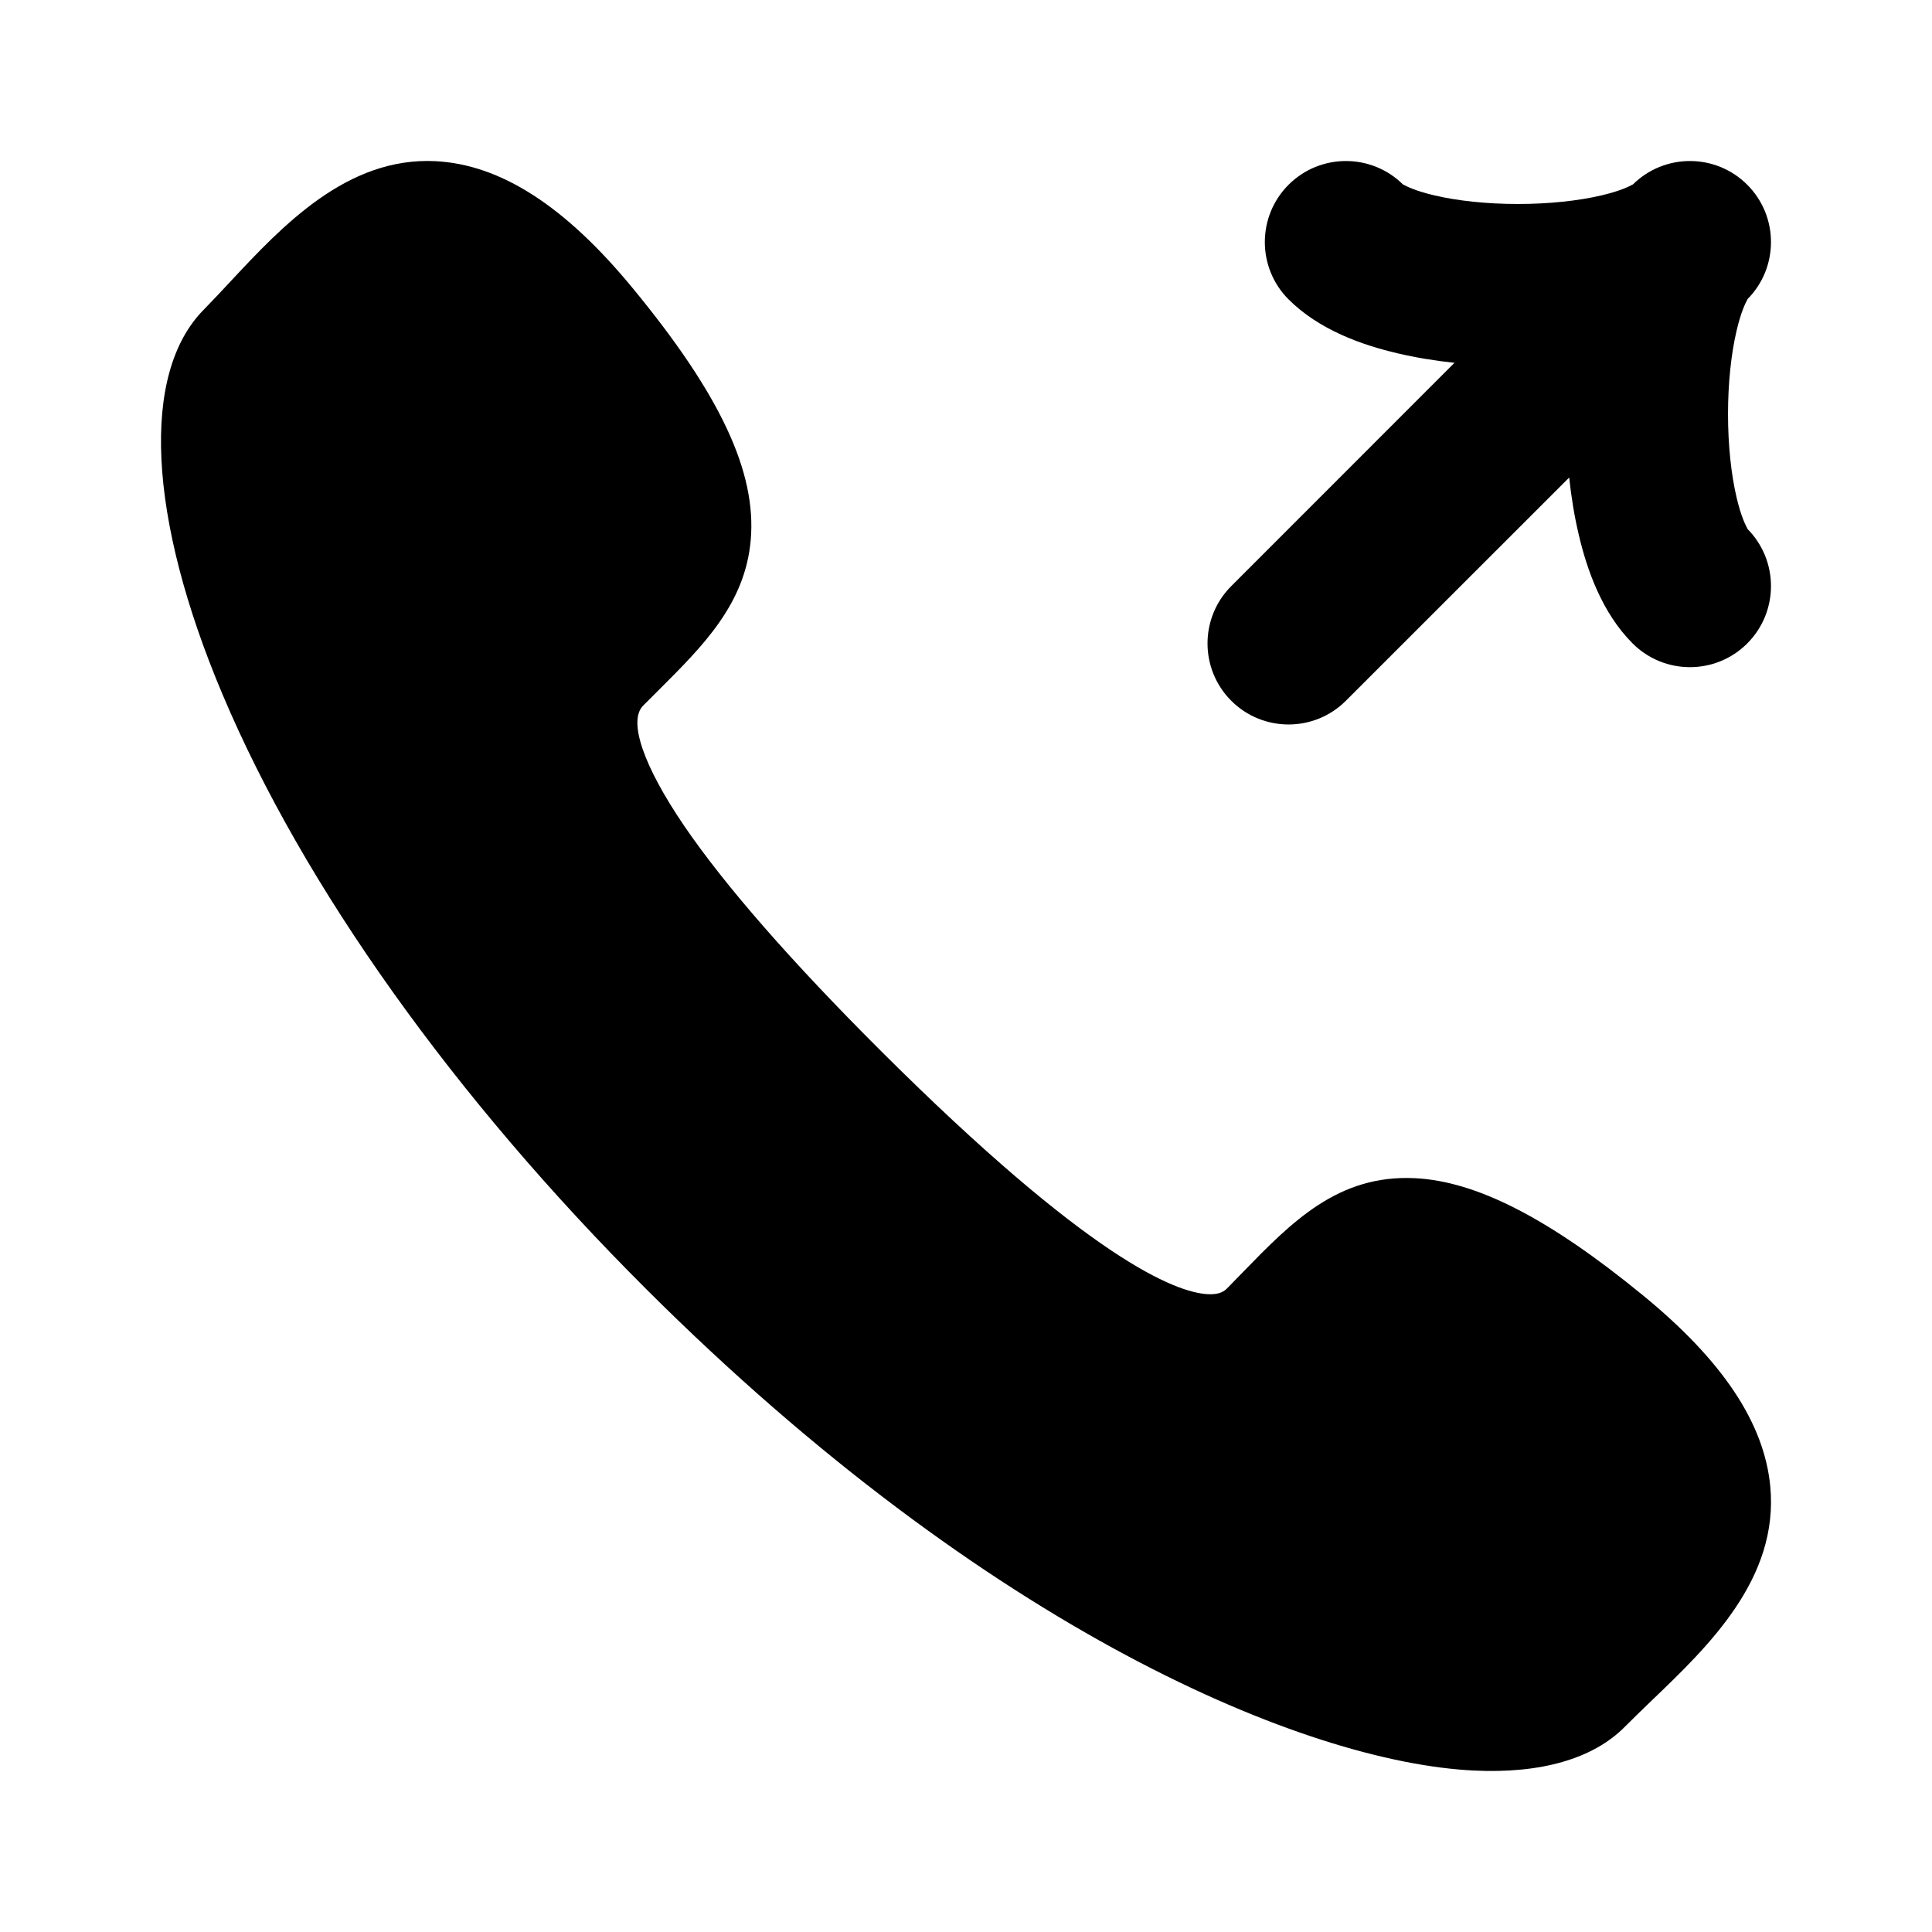
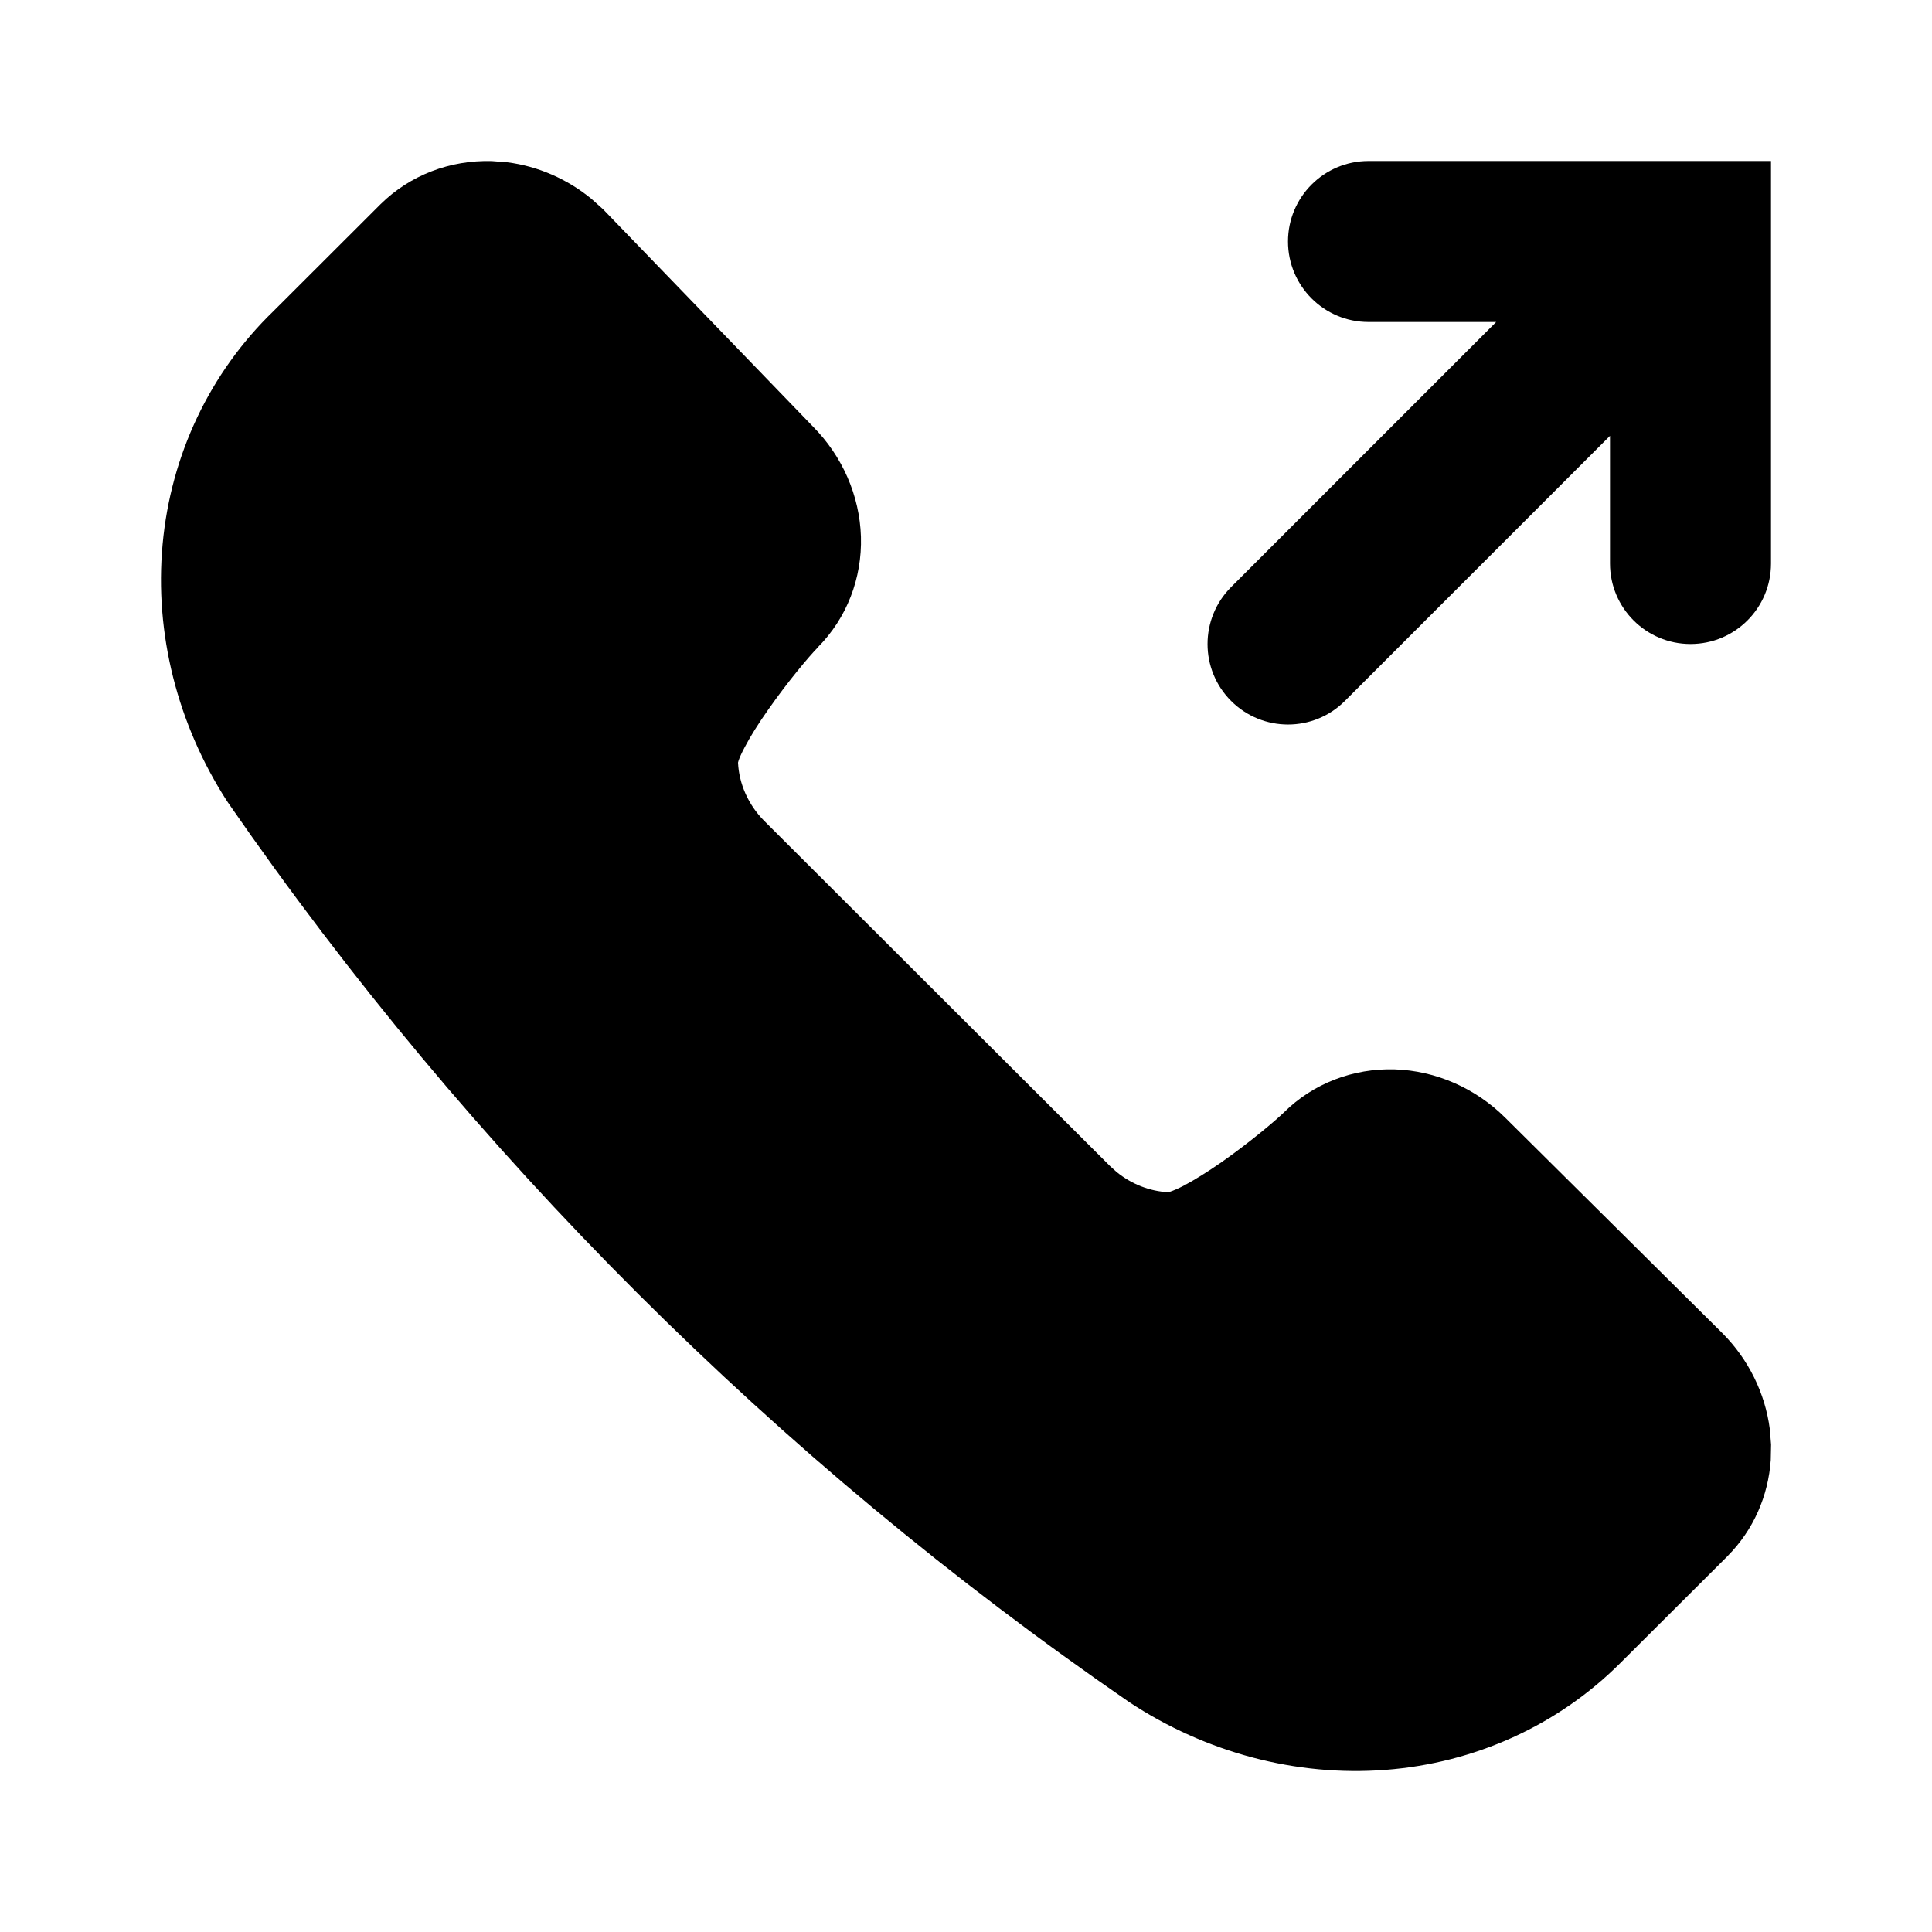
<svg xmlns="http://www.w3.org/2000/svg" viewBox="0 0 24 24">
-   <path fill-rule="evenodd" clip-rule="evenodd" d="M21.991 18.465C21.916 17.677 21.398 16.9 20.408 16.09C19.243 15.136 18.344 14.674 17.578 14.636C16.621 14.588 16.045 15.181 15.435 15.808C15.373 15.873 15.31 15.937 15.245 16.003C15.208 16.041 15.147 16.084 15.007 16.077C14.601 16.057 13.535 15.638 10.95 13.062C9.829 11.944 9.003 10.999 8.495 10.253C7.991 9.511 7.801 8.956 7.989 8.766C8.053 8.701 8.117 8.637 8.18 8.575C8.734 8.023 9.257 7.502 9.326 6.707C9.399 5.863 8.947 4.899 7.86 3.58C7.02 2.559 6.218 2.043 5.408 2.002C4.308 1.948 3.504 2.81 2.857 3.503C2.743 3.625 2.636 3.74 2.531 3.847C1.748 4.638 1.835 6.424 2.763 8.623C3.768 11.006 5.639 13.632 8.032 16.018C12.29 20.264 16.226 21.891 18.302 21.994C19.141 22.036 19.792 21.848 20.185 21.45C20.291 21.343 20.406 21.233 20.527 21.116C21.227 20.445 22.099 19.608 21.991 18.465ZM21.705 7.993C21.312 8.386 20.674 8.386 20.281 7.993C19.9 7.612 19.713 7.075 19.612 6.643C19.558 6.416 19.519 6.176 19.493 5.932L16.719 8.705C16.326 9.098 15.688 9.098 15.295 8.705C14.902 8.312 14.902 7.674 15.295 7.281L18.068 4.507C17.824 4.481 17.584 4.442 17.357 4.388C16.925 4.287 16.388 4.1 16.007 3.719C15.614 3.326 15.614 2.688 16.007 2.295C16.401 1.902 17.038 1.902 17.432 2.295C17.426 2.289 17.426 2.289 17.436 2.295C17.465 2.31 17.574 2.37 17.818 2.427C18.106 2.495 18.472 2.534 18.856 2.534C19.241 2.534 19.606 2.495 19.894 2.427C20.139 2.37 20.248 2.31 20.276 2.295C20.286 2.289 20.287 2.289 20.281 2.295C20.674 1.902 21.312 1.902 21.705 2.295C22.098 2.688 22.098 3.326 21.705 3.719C21.711 3.713 21.711 3.714 21.705 3.724C21.69 3.752 21.63 3.861 21.573 4.106C21.505 4.394 21.466 4.759 21.466 5.144C21.466 5.528 21.505 5.894 21.573 6.182C21.63 6.426 21.69 6.535 21.706 6.564C21.711 6.574 21.711 6.574 21.705 6.568C22.098 6.962 22.098 7.599 21.705 7.993Z" />
+   <path d="M6.302 2.016C6.684 2.065 7.047 2.224 7.347 2.47L7.492 2.6L7.5 2.608L10.1 5.3C10.463 5.666 10.679 6.155 10.695 6.667C10.71 7.182 10.52 7.678 10.159 8.041L10.16 8.042C10.051 8.152 9.782 8.473 9.542 8.817C9.422 8.987 9.319 9.151 9.248 9.288C9.212 9.356 9.188 9.41 9.175 9.448C9.172 9.459 9.169 9.467 9.168 9.473C9.18 9.733 9.293 9.994 9.49 10.194L13.79 14.486L13.87 14.558C14.057 14.711 14.285 14.799 14.513 14.81C14.519 14.808 14.528 14.806 14.54 14.802C14.578 14.789 14.633 14.766 14.701 14.731C14.838 14.659 15.003 14.556 15.174 14.437C15.518 14.196 15.838 13.927 15.949 13.819C16.313 13.458 16.81 13.269 17.324 13.284C17.838 13.3 18.331 13.519 18.698 13.884L21.397 16.562L21.4 16.565C21.72 16.887 21.927 17.306 21.985 17.751L22.001 17.945L21.997 18.137C21.966 18.584 21.781 19.007 21.463 19.327L21.462 19.329L20.126 20.661C19.351 21.434 18.321 21.901 17.211 21.986C16.101 22.071 14.977 21.771 14.027 21.144L14.02 21.139C9.646 18.128 5.846 14.334 2.831 9.968L2.827 9.961L2.822 9.955C2.204 8.997 1.918 7.87 2.02 6.761C2.122 5.651 2.608 4.628 3.396 3.866L4.728 2.536C5.094 2.175 5.593 1.986 6.11 2.001L6.302 2.016Z" />
+   <path d="M16.707 8.707C16.317 9.098 15.684 9.098 15.293 8.707C14.903 8.317 14.903 7.684 15.293 7.293L18.586 4L17 4C16.448 4 16 3.552 16 3C16 2.448 16.448 2 17 2L22 2L22 7C22 7.553 21.553 8 21 8C20.448 8 20 7.552 20 7V5.414L16.707 8.707Z" />
</svg>
